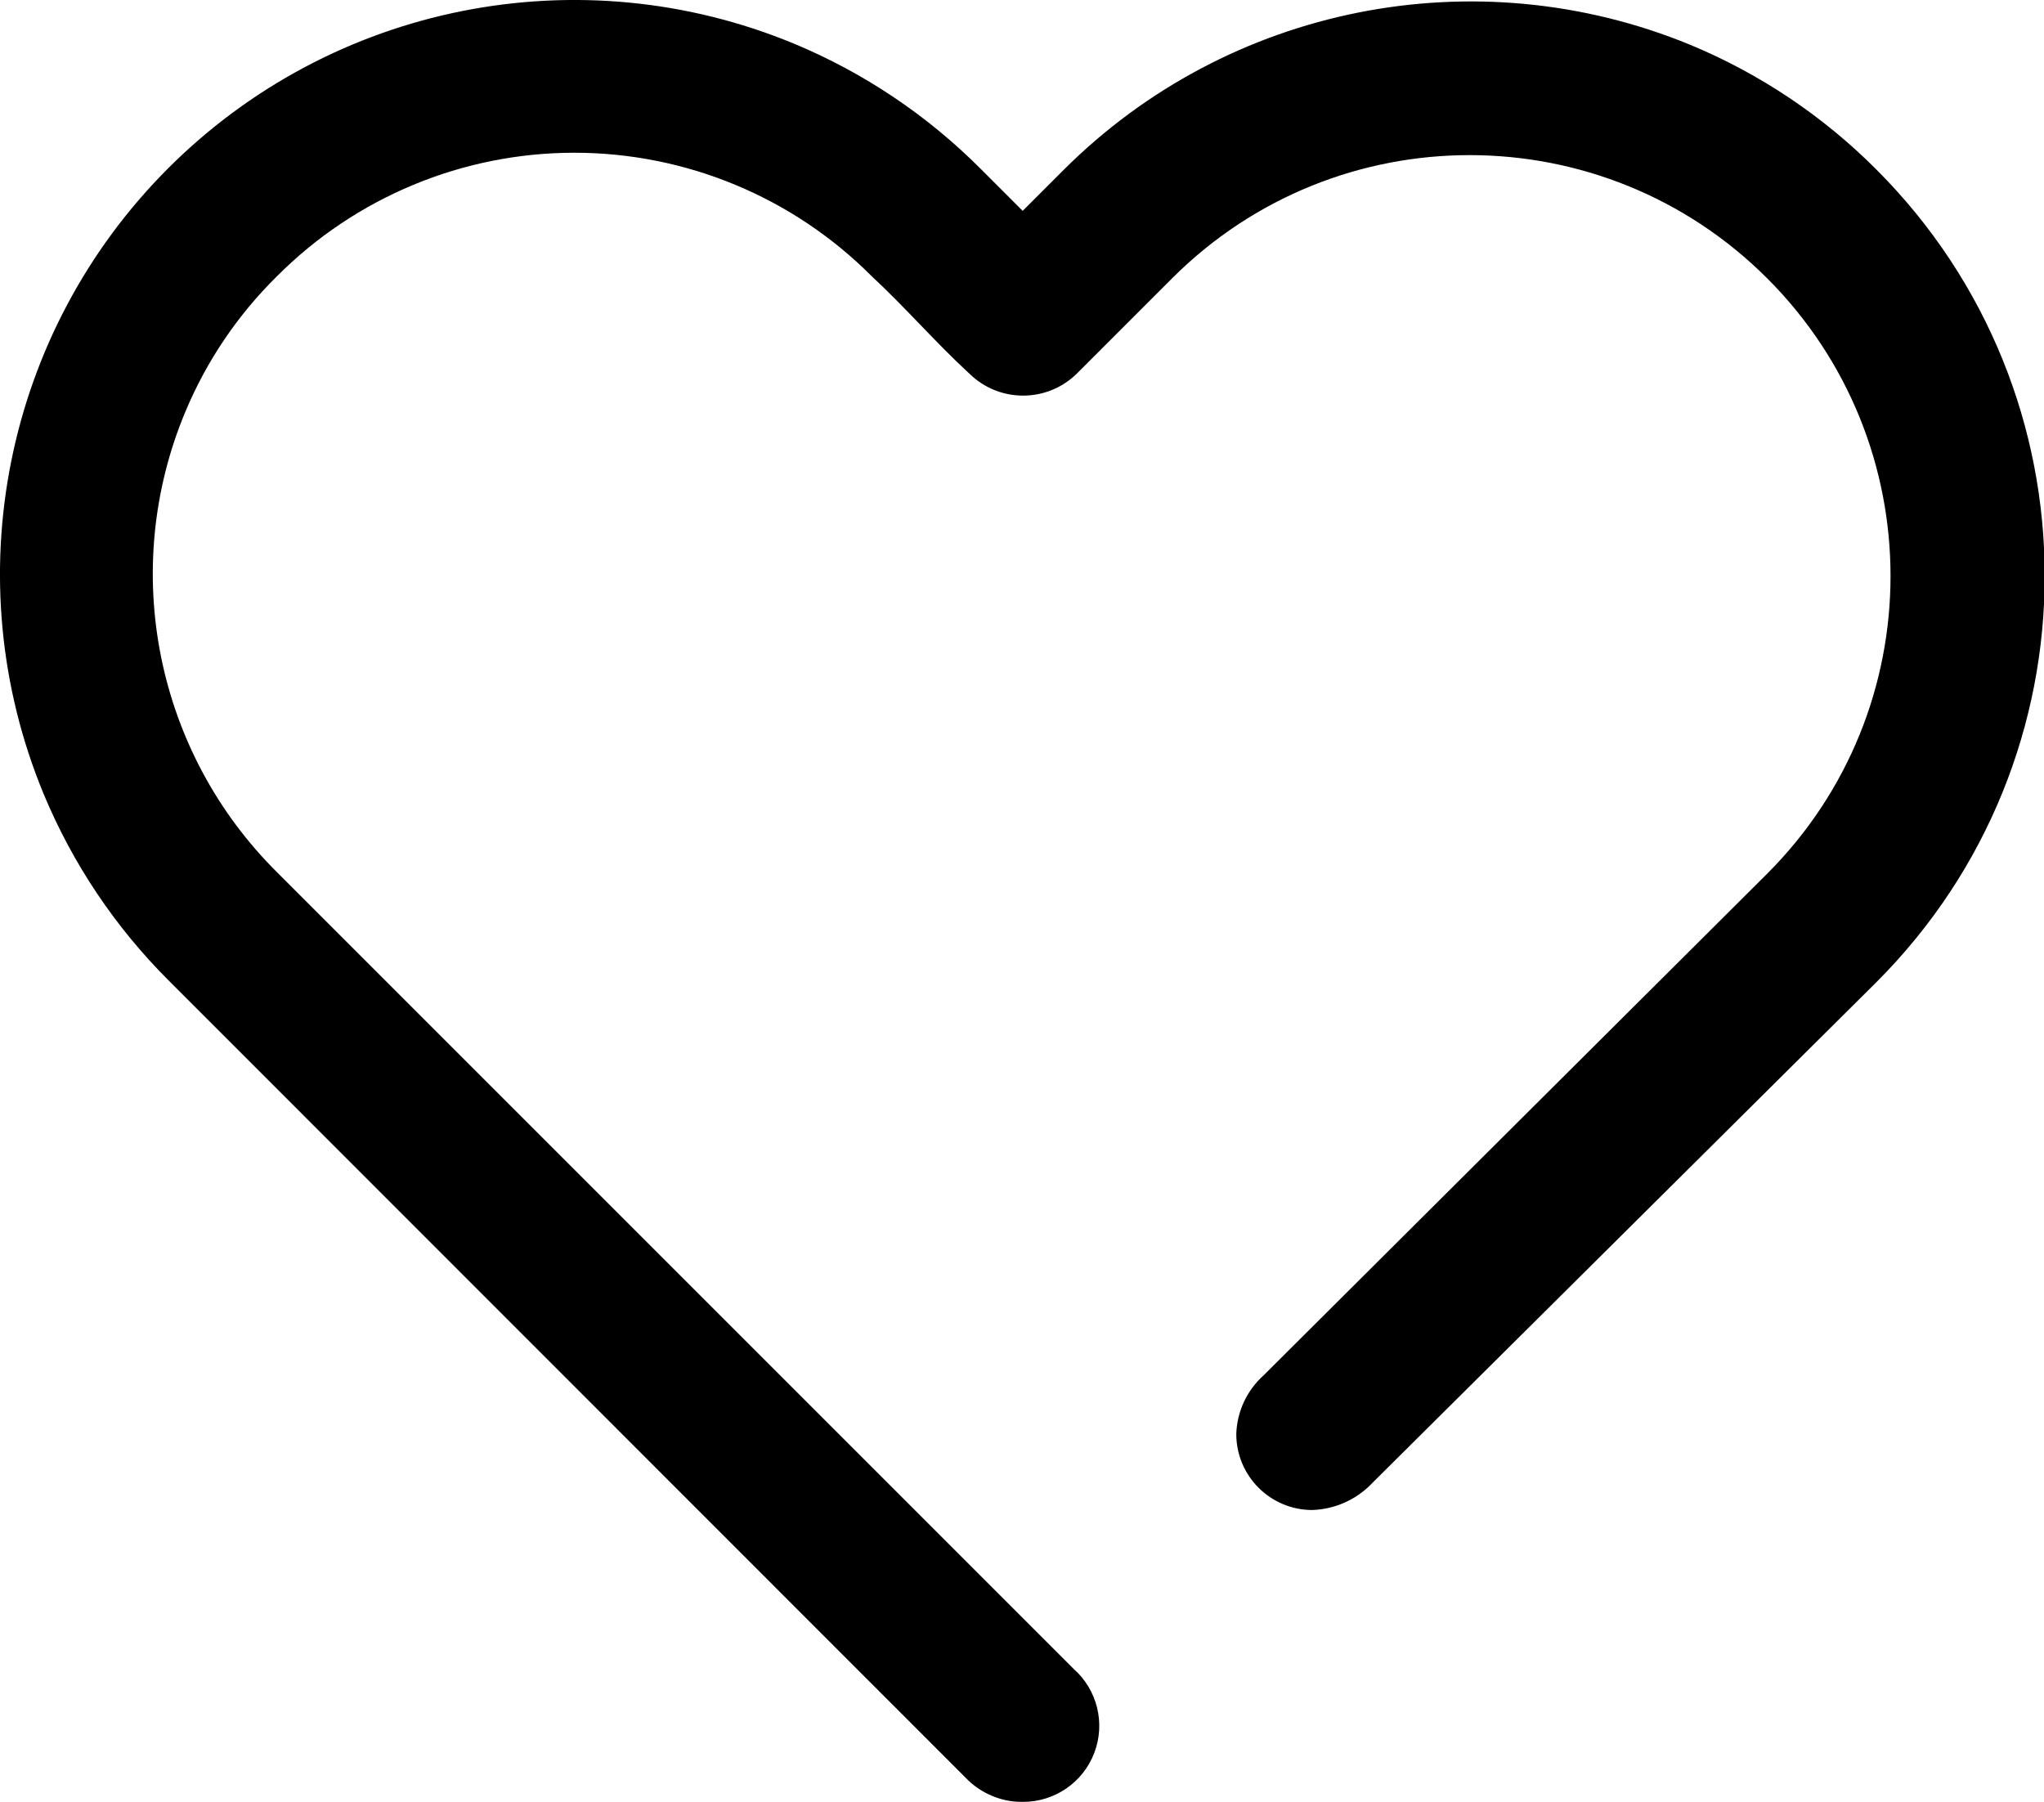
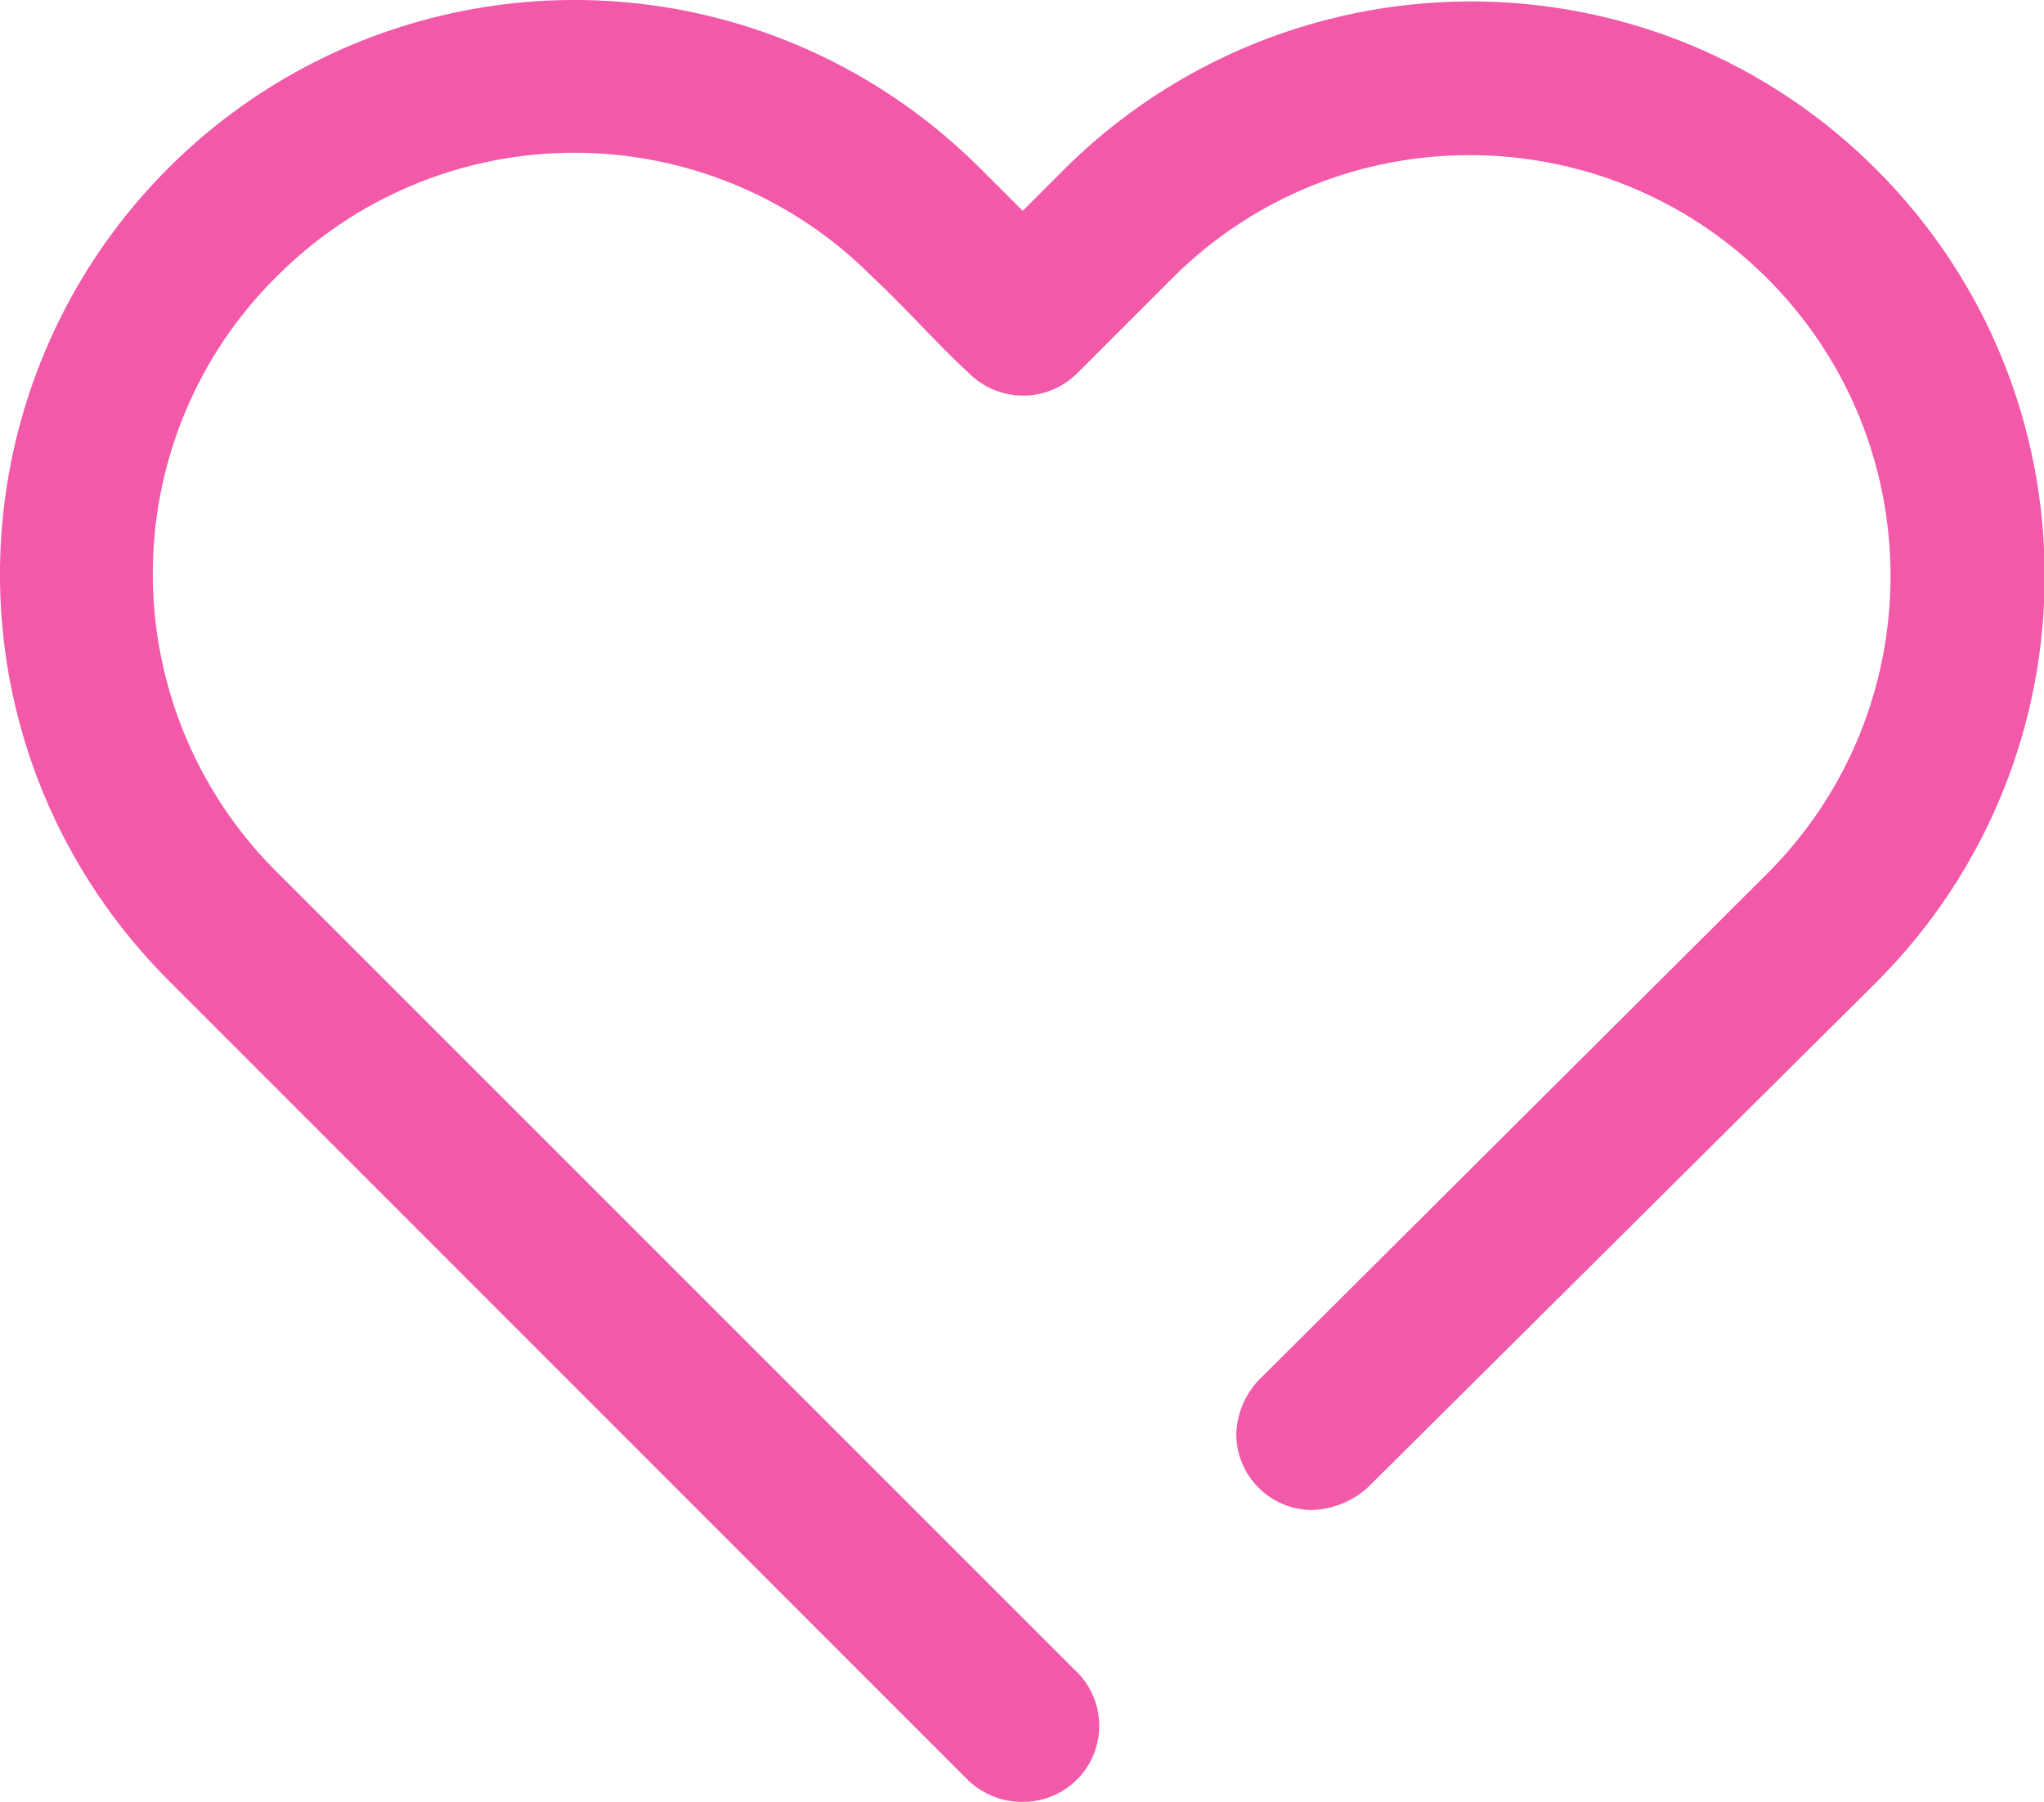
<svg xmlns="http://www.w3.org/2000/svg" viewBox="0 0 74.45 65.62">
-   <path d="M61.56,1.63a20.86,20.86,0,0,1,6.78,4.54h0a20.93,20.93,0,0,1,0,29.61L50,54a3.16,3.16,0,0,1-2.2,1,2.77,2.77,0,0,1-2.77-2.77,3,3,0,0,1,1-2.14L64.37,31.82A15.33,15.33,0,1,0,42.69,10.14l-3.47,3.47a2.79,2.79,0,0,1-3.91,0c-1.21-1.11-2.34-2.42-3.55-3.54a15.29,15.29,0,0,0-21.68,0A15.1,15.1,0,0,0,6.75,15,15.31,15.31,0,0,0,10.1,31.78l21.8,21.8,5.31,5.31,1.9,1.9a2.77,2.77,0,0,1-1.85,4.84H37.2a2.75,2.75,0,0,1-1.07-.22,2.84,2.84,0,0,1-.86-.56L6.15,35.72a21,21,0,0,1-4.56-6.8A20.92,20.92,0,0,1,28.92,1.59a21,21,0,0,1,6.8,4.56l1.53,1.53,1.5-1.5A21,21,0,0,1,61.56,1.63Z" />
+   <path d="M61.56,1.63a20.86,20.86,0,0,1,6.78,4.54h0a20.93,20.93,0,0,1,0,29.61L50,54a3.16,3.16,0,0,1-2.2,1,2.77,2.77,0,0,1-2.77-2.77,3,3,0,0,1,1-2.14L64.37,31.82A15.33,15.33,0,1,0,42.69,10.14l-3.47,3.47a2.79,2.79,0,0,1-3.91,0c-1.21-1.11-2.34-2.42-3.55-3.54a15.29,15.29,0,0,0-21.68,0A15.1,15.1,0,0,0,6.75,15,15.31,15.31,0,0,0,10.1,31.78l21.8,21.8,5.31,5.31,1.9,1.9a2.77,2.77,0,0,1-1.85,4.84H37.2a2.75,2.75,0,0,1-1.07-.22,2.84,2.84,0,0,1-.86-.56L6.15,35.72a21,21,0,0,1-4.56-6.8A20.92,20.92,0,0,1,28.92,1.59a21,21,0,0,1,6.8,4.56l1.53,1.53,1.5-1.5A21,21,0,0,1,61.56,1.63Z" fill="#f259a9" />
</svg>
